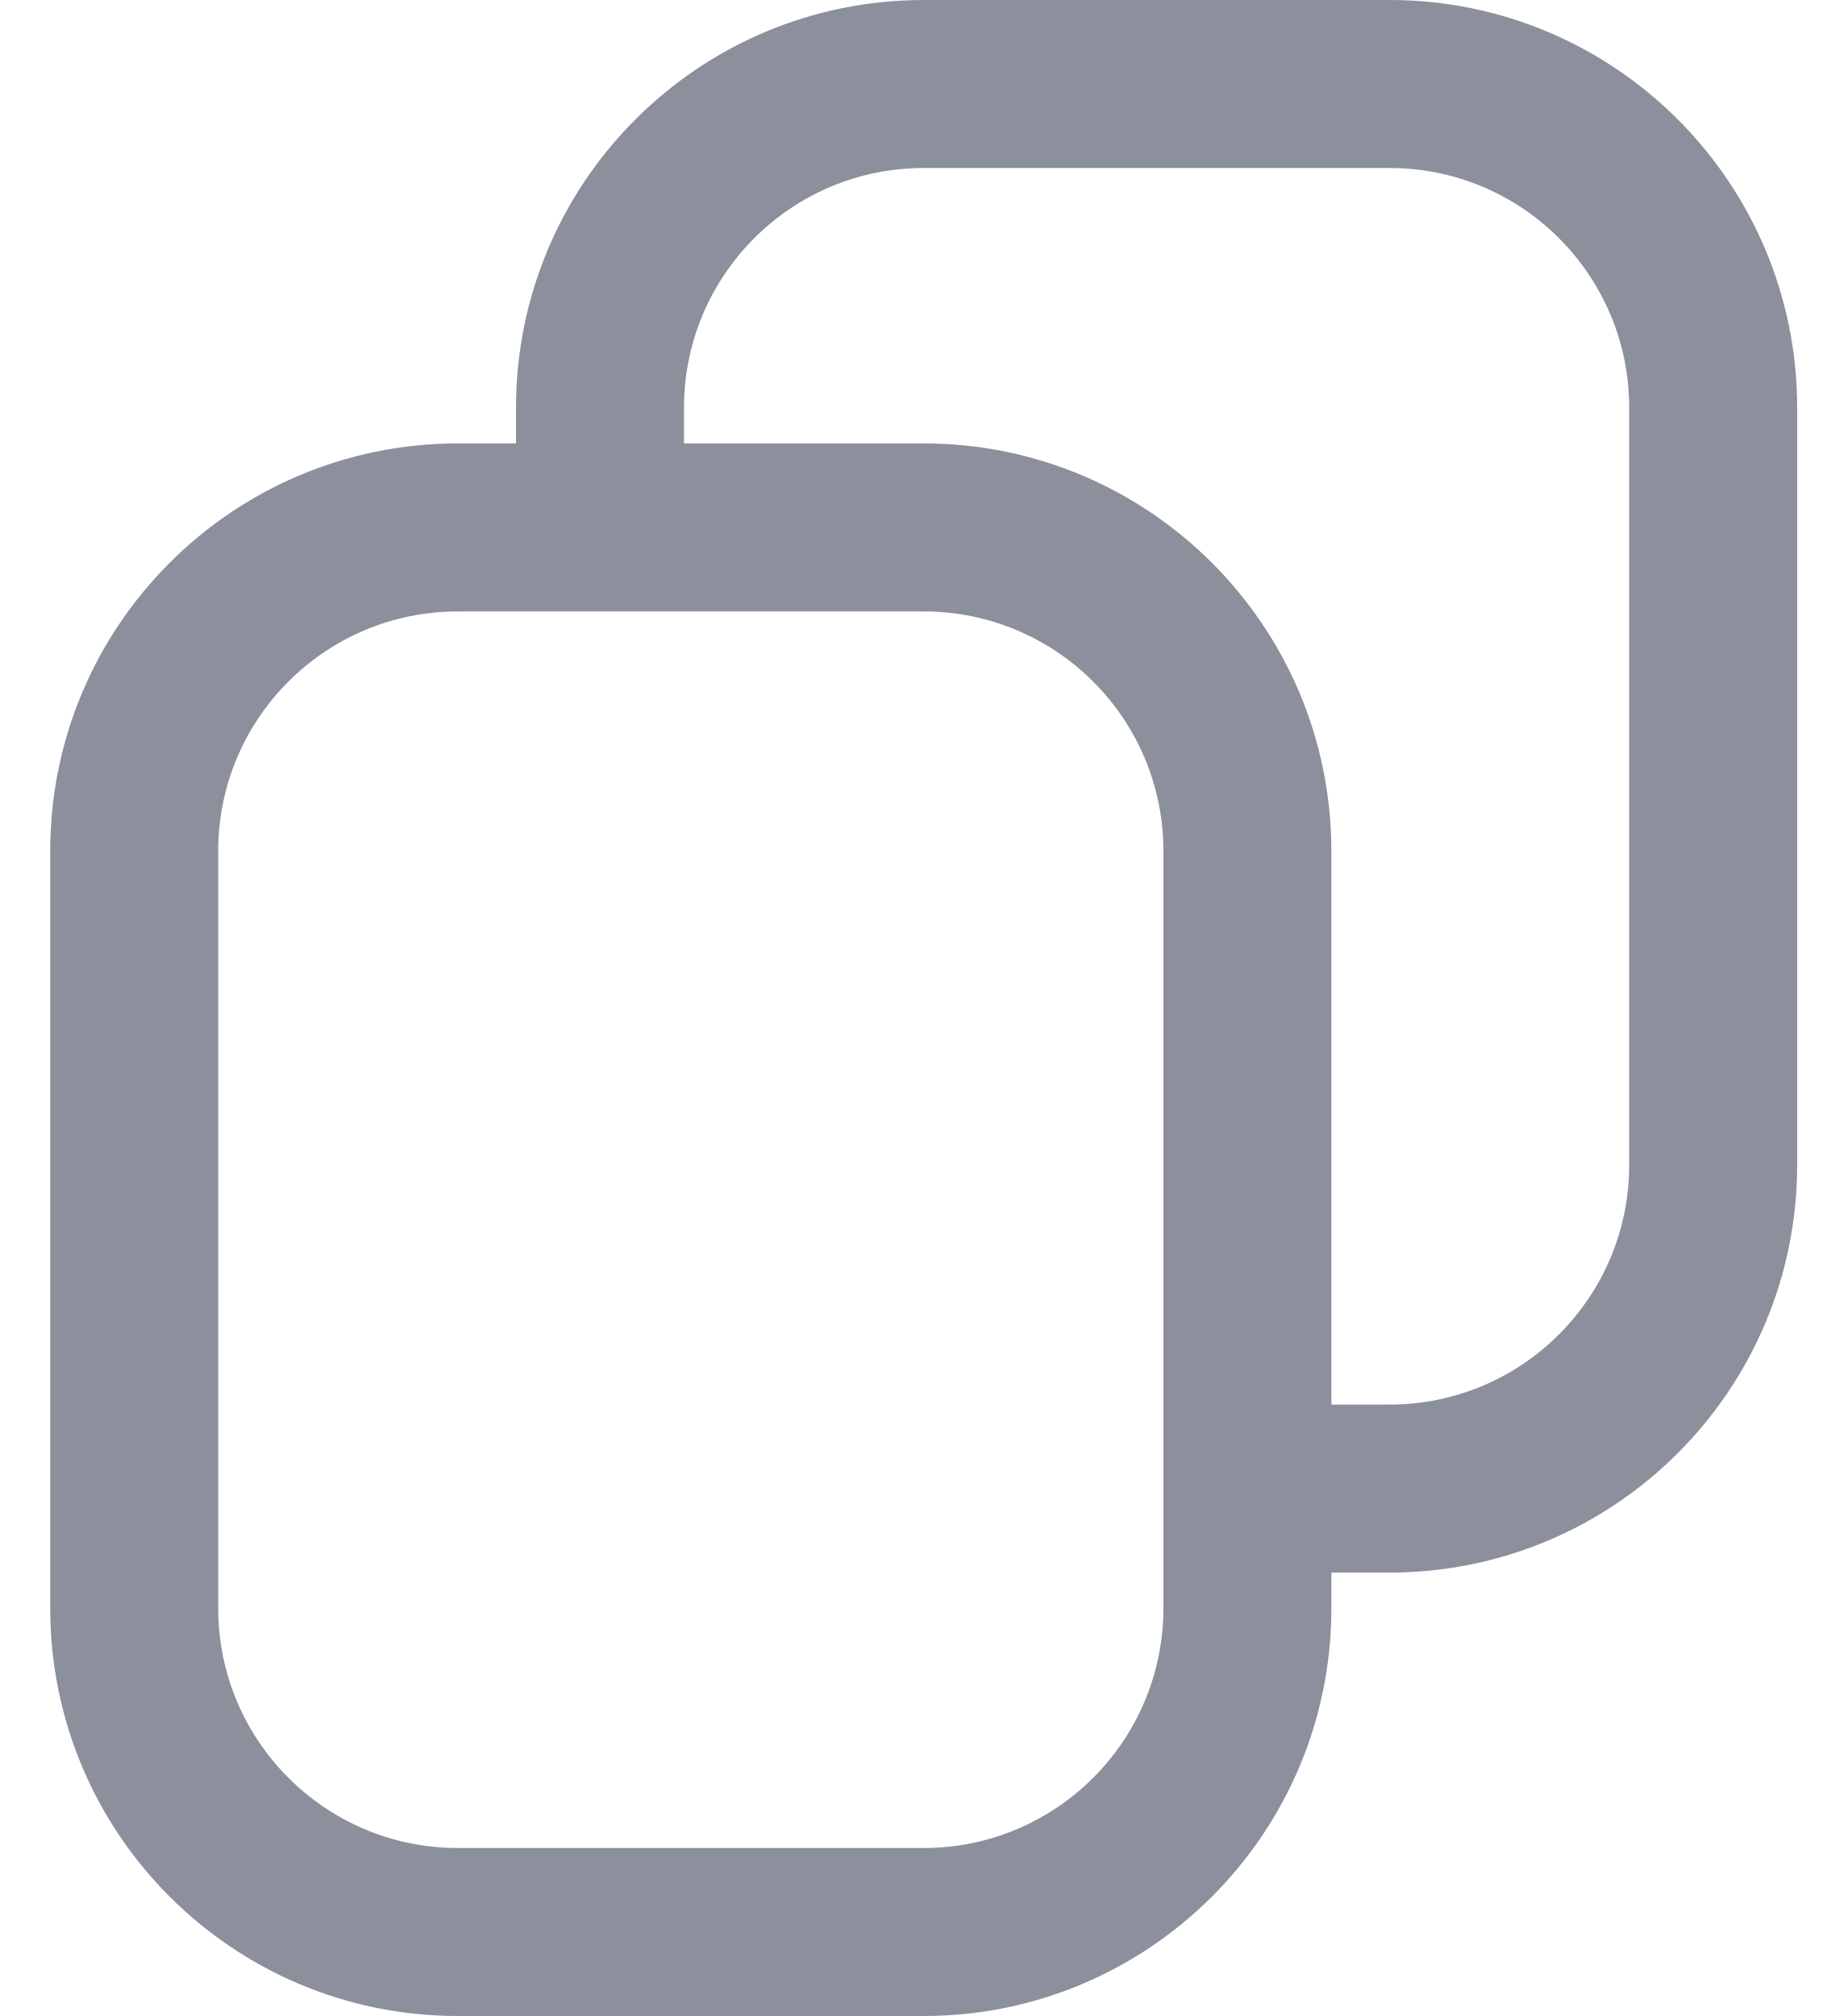
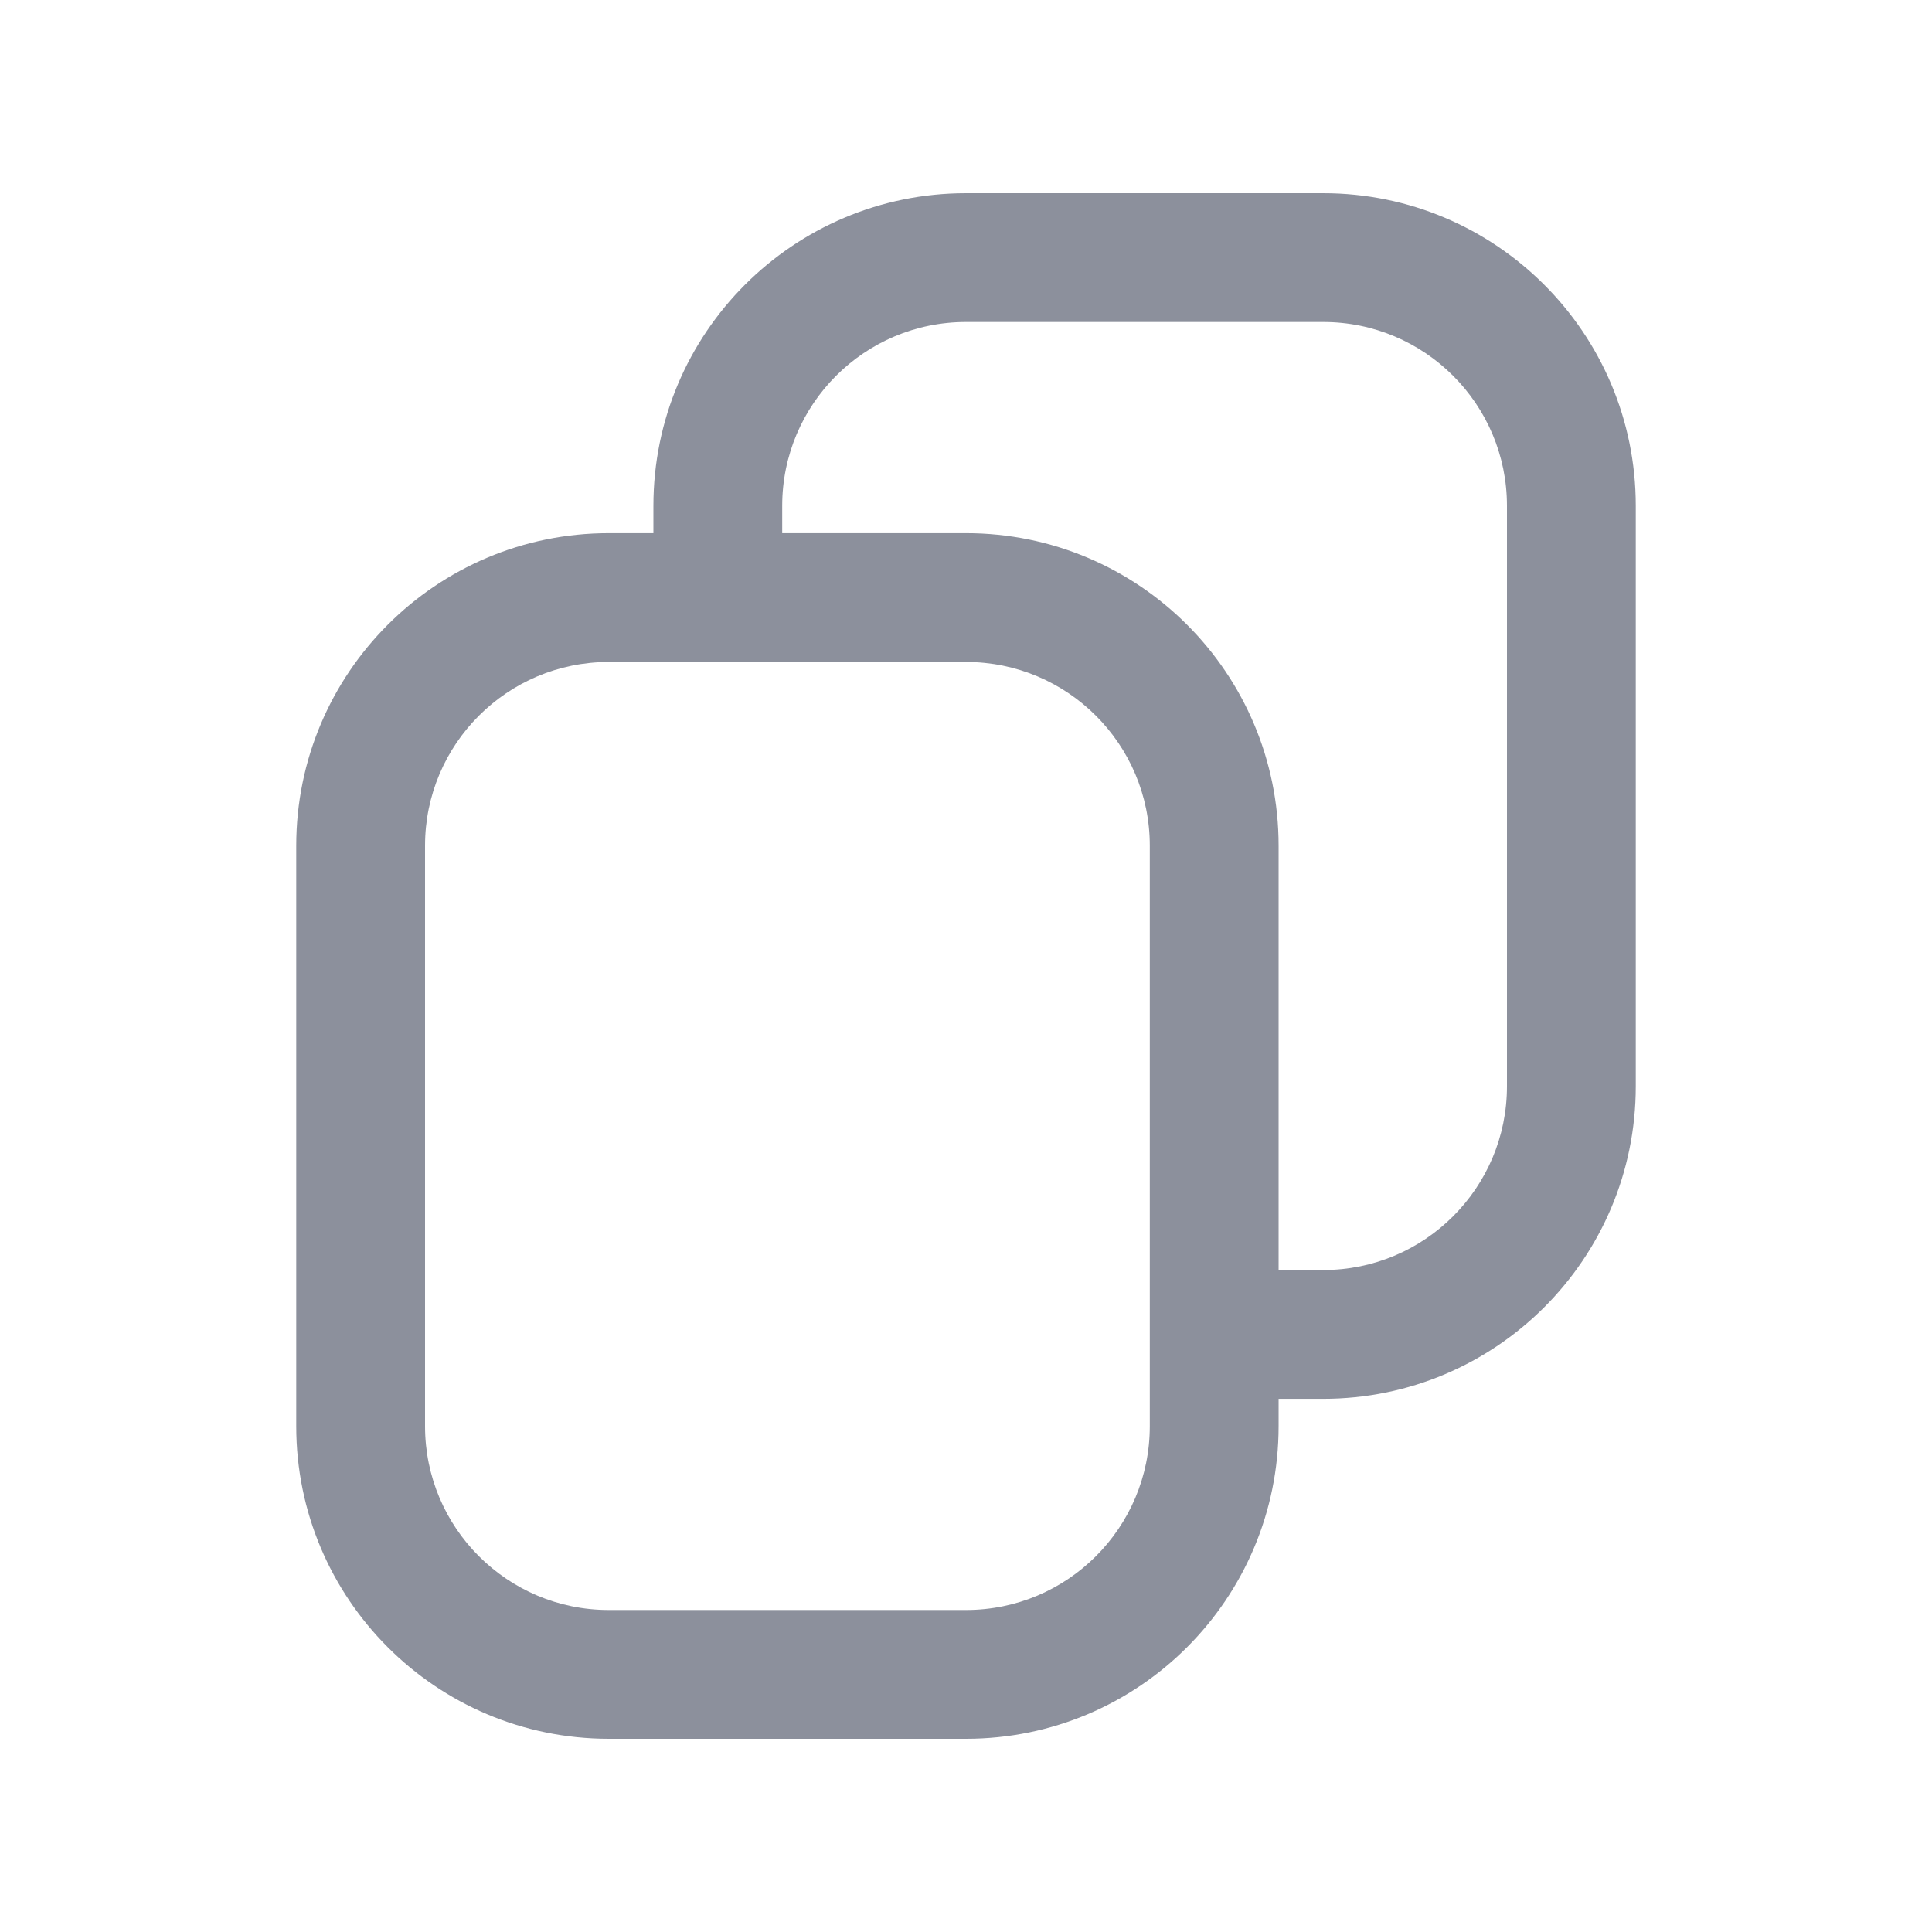
- <svg xmlns="http://www.w3.org/2000/svg" width="22" height="24" viewBox="0 0 22 24" fill="none">
-   <path id="Union" fill-rule="evenodd" clip-rule="evenodd" d="M19.398 4.854L19.398 13.868C19.398 15.444 18.121 16.721 16.545 16.721H15.852V18.721H16.545C19.225 18.721 21.398 16.548 21.398 13.868L21.398 4.854C21.398 2.173 19.225 0 16.545 0H10.998C8.317 0 6.144 2.173 6.144 4.854V5.279H8.144V4.854C8.144 3.278 9.422 2 10.998 2L16.545 2C18.121 2 19.398 3.278 19.398 4.854ZM13.852 19.146L13.852 10.132C13.852 8.556 12.574 7.279 10.998 7.279L5.451 7.279C3.875 7.279 2.598 8.556 2.598 10.132L2.598 19.146C2.598 20.722 3.875 22 5.451 22H10.998C12.574 22 13.852 20.722 13.852 19.146ZM10.998 24C13.679 24 15.852 21.827 15.852 19.146L15.852 10.132C15.852 7.452 13.679 5.279 10.998 5.279L5.451 5.279C2.771 5.279 0.598 7.452 0.598 10.132L0.598 19.146C0.598 21.827 2.771 24 5.451 24H10.998Z" fill="#8C909C" />
+ <svg xmlns="http://www.w3.org/2000/svg" width="30" height="30" viewBox="0 0 30 30" fill="none">
+   <path fill-rule="evenodd" clip-rule="evenodd" d="M23.4 7.854L23.4 16.868C23.4 18.444 22.123 19.721 20.547 19.721H19.854V21.721H20.547C23.227 21.721 25.4 19.548 25.4 16.868L25.4 7.854C25.4 5.173 23.227 3 20.547 3H15C12.319 3 10.146 5.173 10.146 7.854V8.279H12.146V7.854C12.146 6.278 13.424 5 15 5L20.547 5C22.123 5 23.4 6.278 23.4 7.854ZM17.854 22.146L17.854 13.132C17.854 11.556 16.576 10.279 15 10.279L9.453 10.279C7.877 10.279 6.6 11.556 6.6 13.132L6.6 22.146C6.6 23.722 7.877 25 9.453 25H15C16.576 25 17.854 23.722 17.854 22.146ZM15 27C17.681 27 19.854 24.827 19.854 22.146L19.854 13.132C19.854 10.452 17.681 8.279 15 8.279L9.453 8.279C6.773 8.279 4.6 10.452 4.6 13.132L4.6 22.146C4.6 24.827 6.773 27 9.453 27H15Z" fill="#8C909C" />
</svg>
